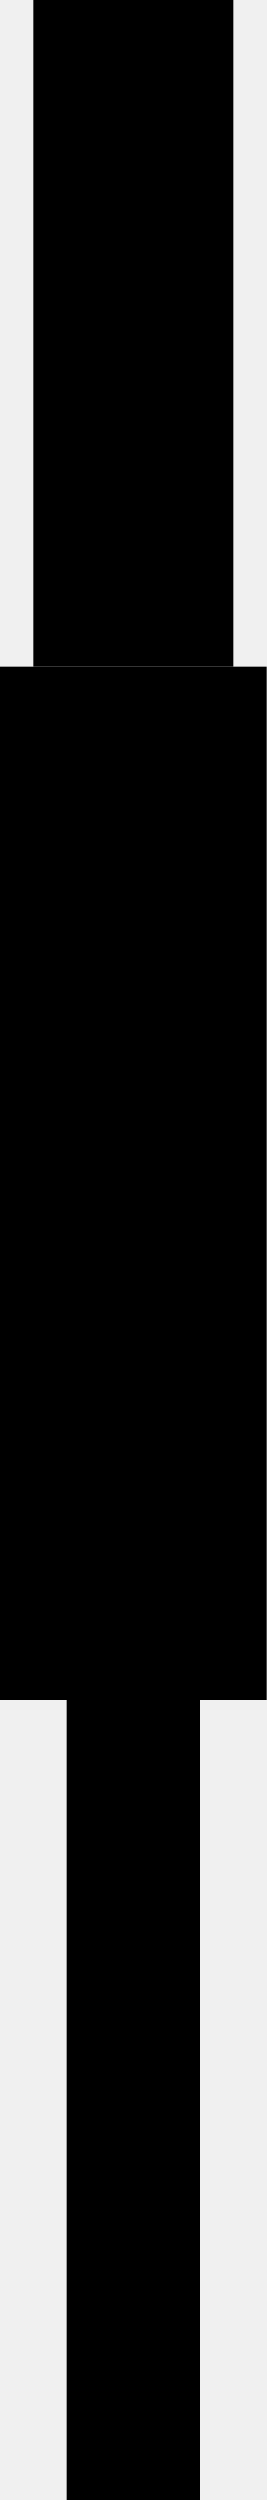
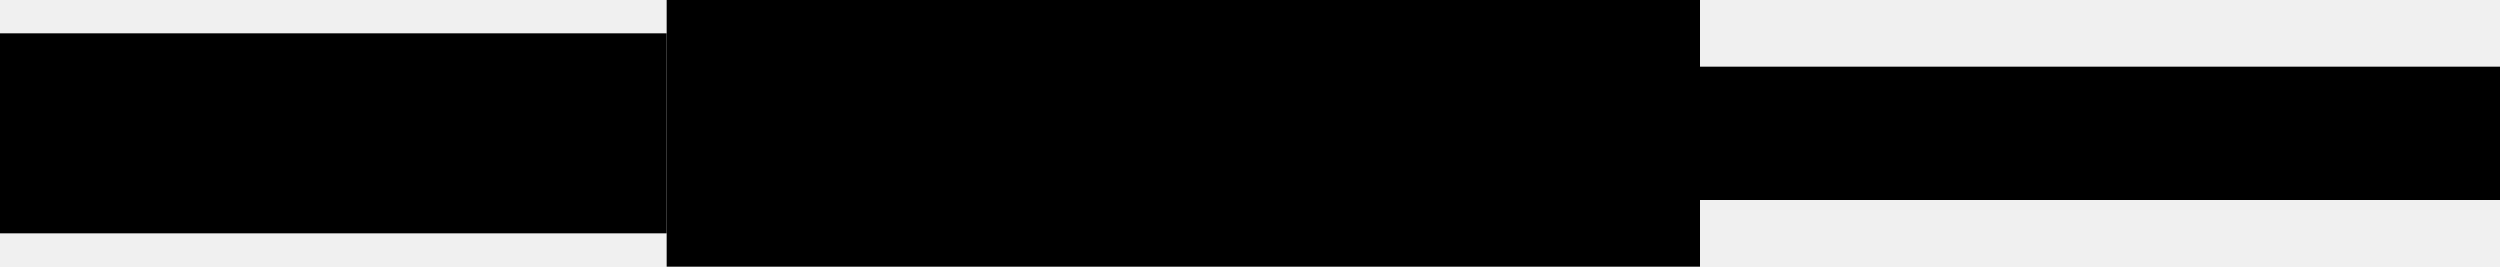
- <svg xmlns="http://www.w3.org/2000/svg" width="8" height="75" viewBox="0 0 8 75" fill="none">
-   <rect x="2" y="51" width="4" height="24" fill="black" />
-   <rect y="20" width="8" height="31" fill="black" />
-   <rect x="1" width="6" height="20" fill="black" />
+ <svg xmlns="http://www.w3.org/2000/svg" width="75" height="8" viewBox="0 0 75 8" fill="none">
+   <g clip-path="url(#clip0)">
+     <rect x="51" y="6" width="4" height="24" transform="rotate(-90 51 6)" fill="black" />
+     <rect x="20" y="8" width="8" height="31" transform="rotate(-90 20 8)" fill="black" />
+     <rect y="7" width="6" height="20" transform="rotate(-90 0 7)" fill="black" />
+   </g>
+   <defs>
+     <clipPath id="clip0">
+       <rect width="8" height="75" fill="white" transform="translate(0 8) rotate(-90)" />
+     </clipPath>
+   </defs>
</svg>
